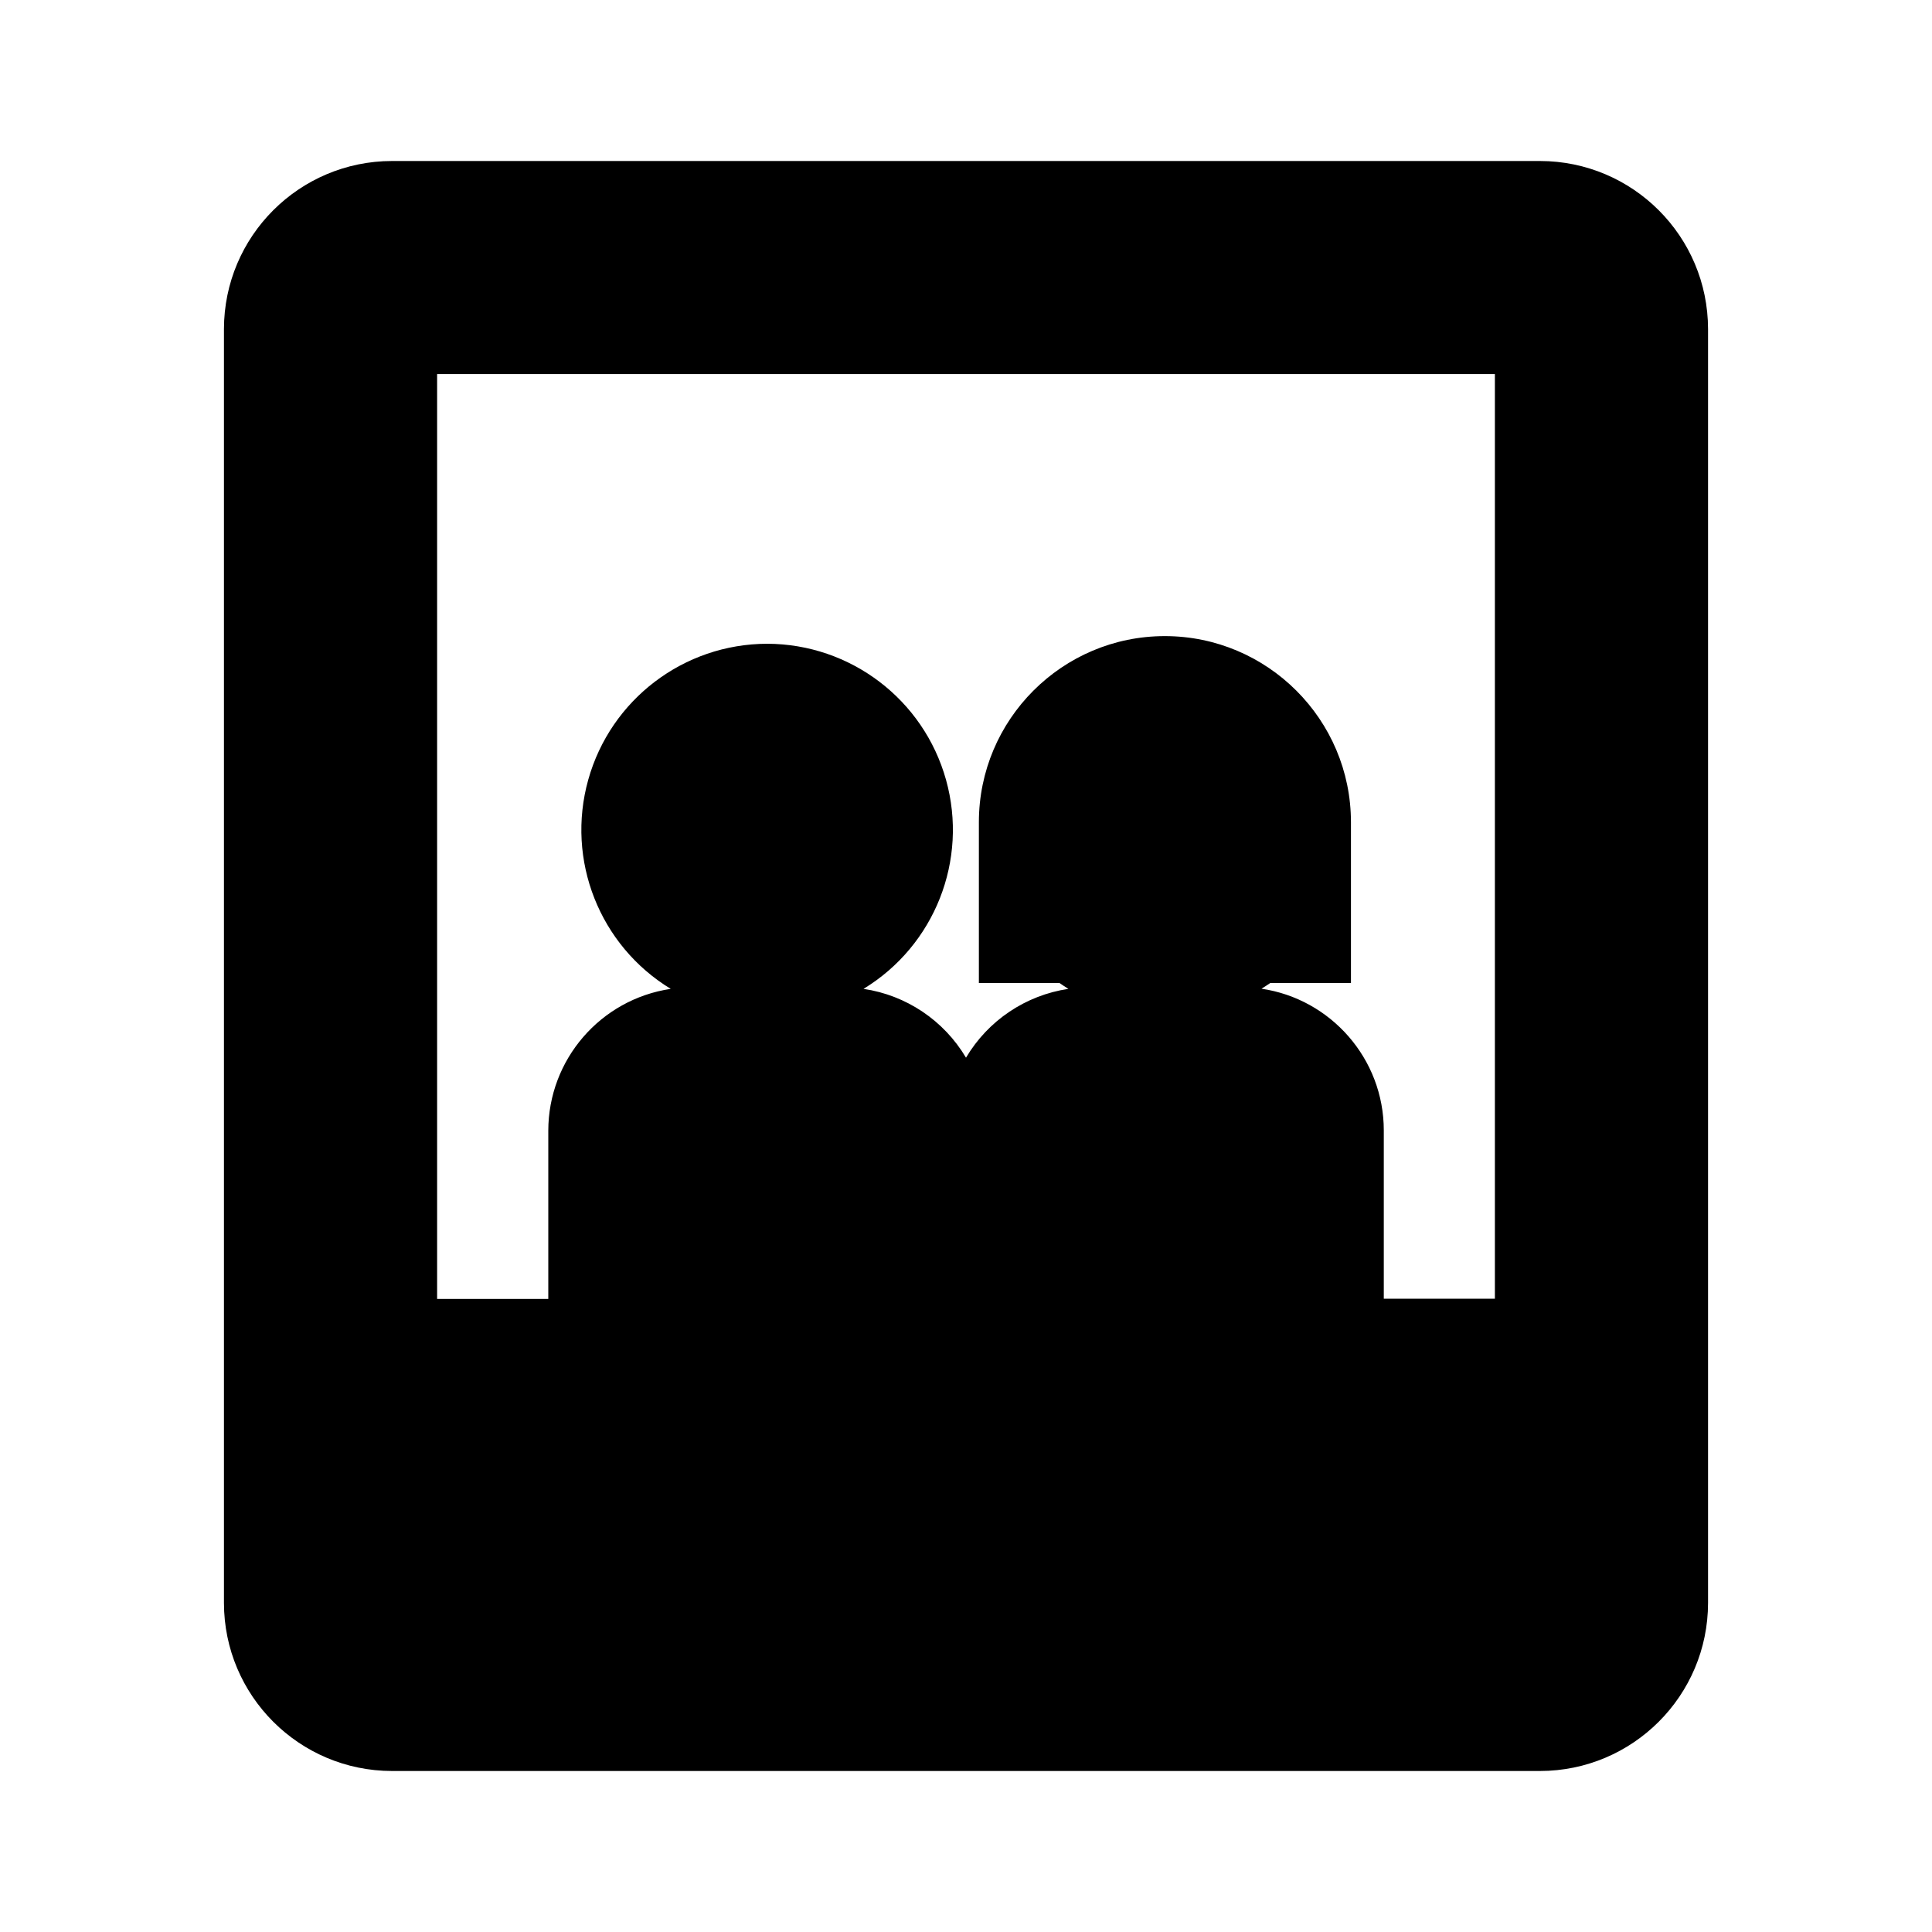
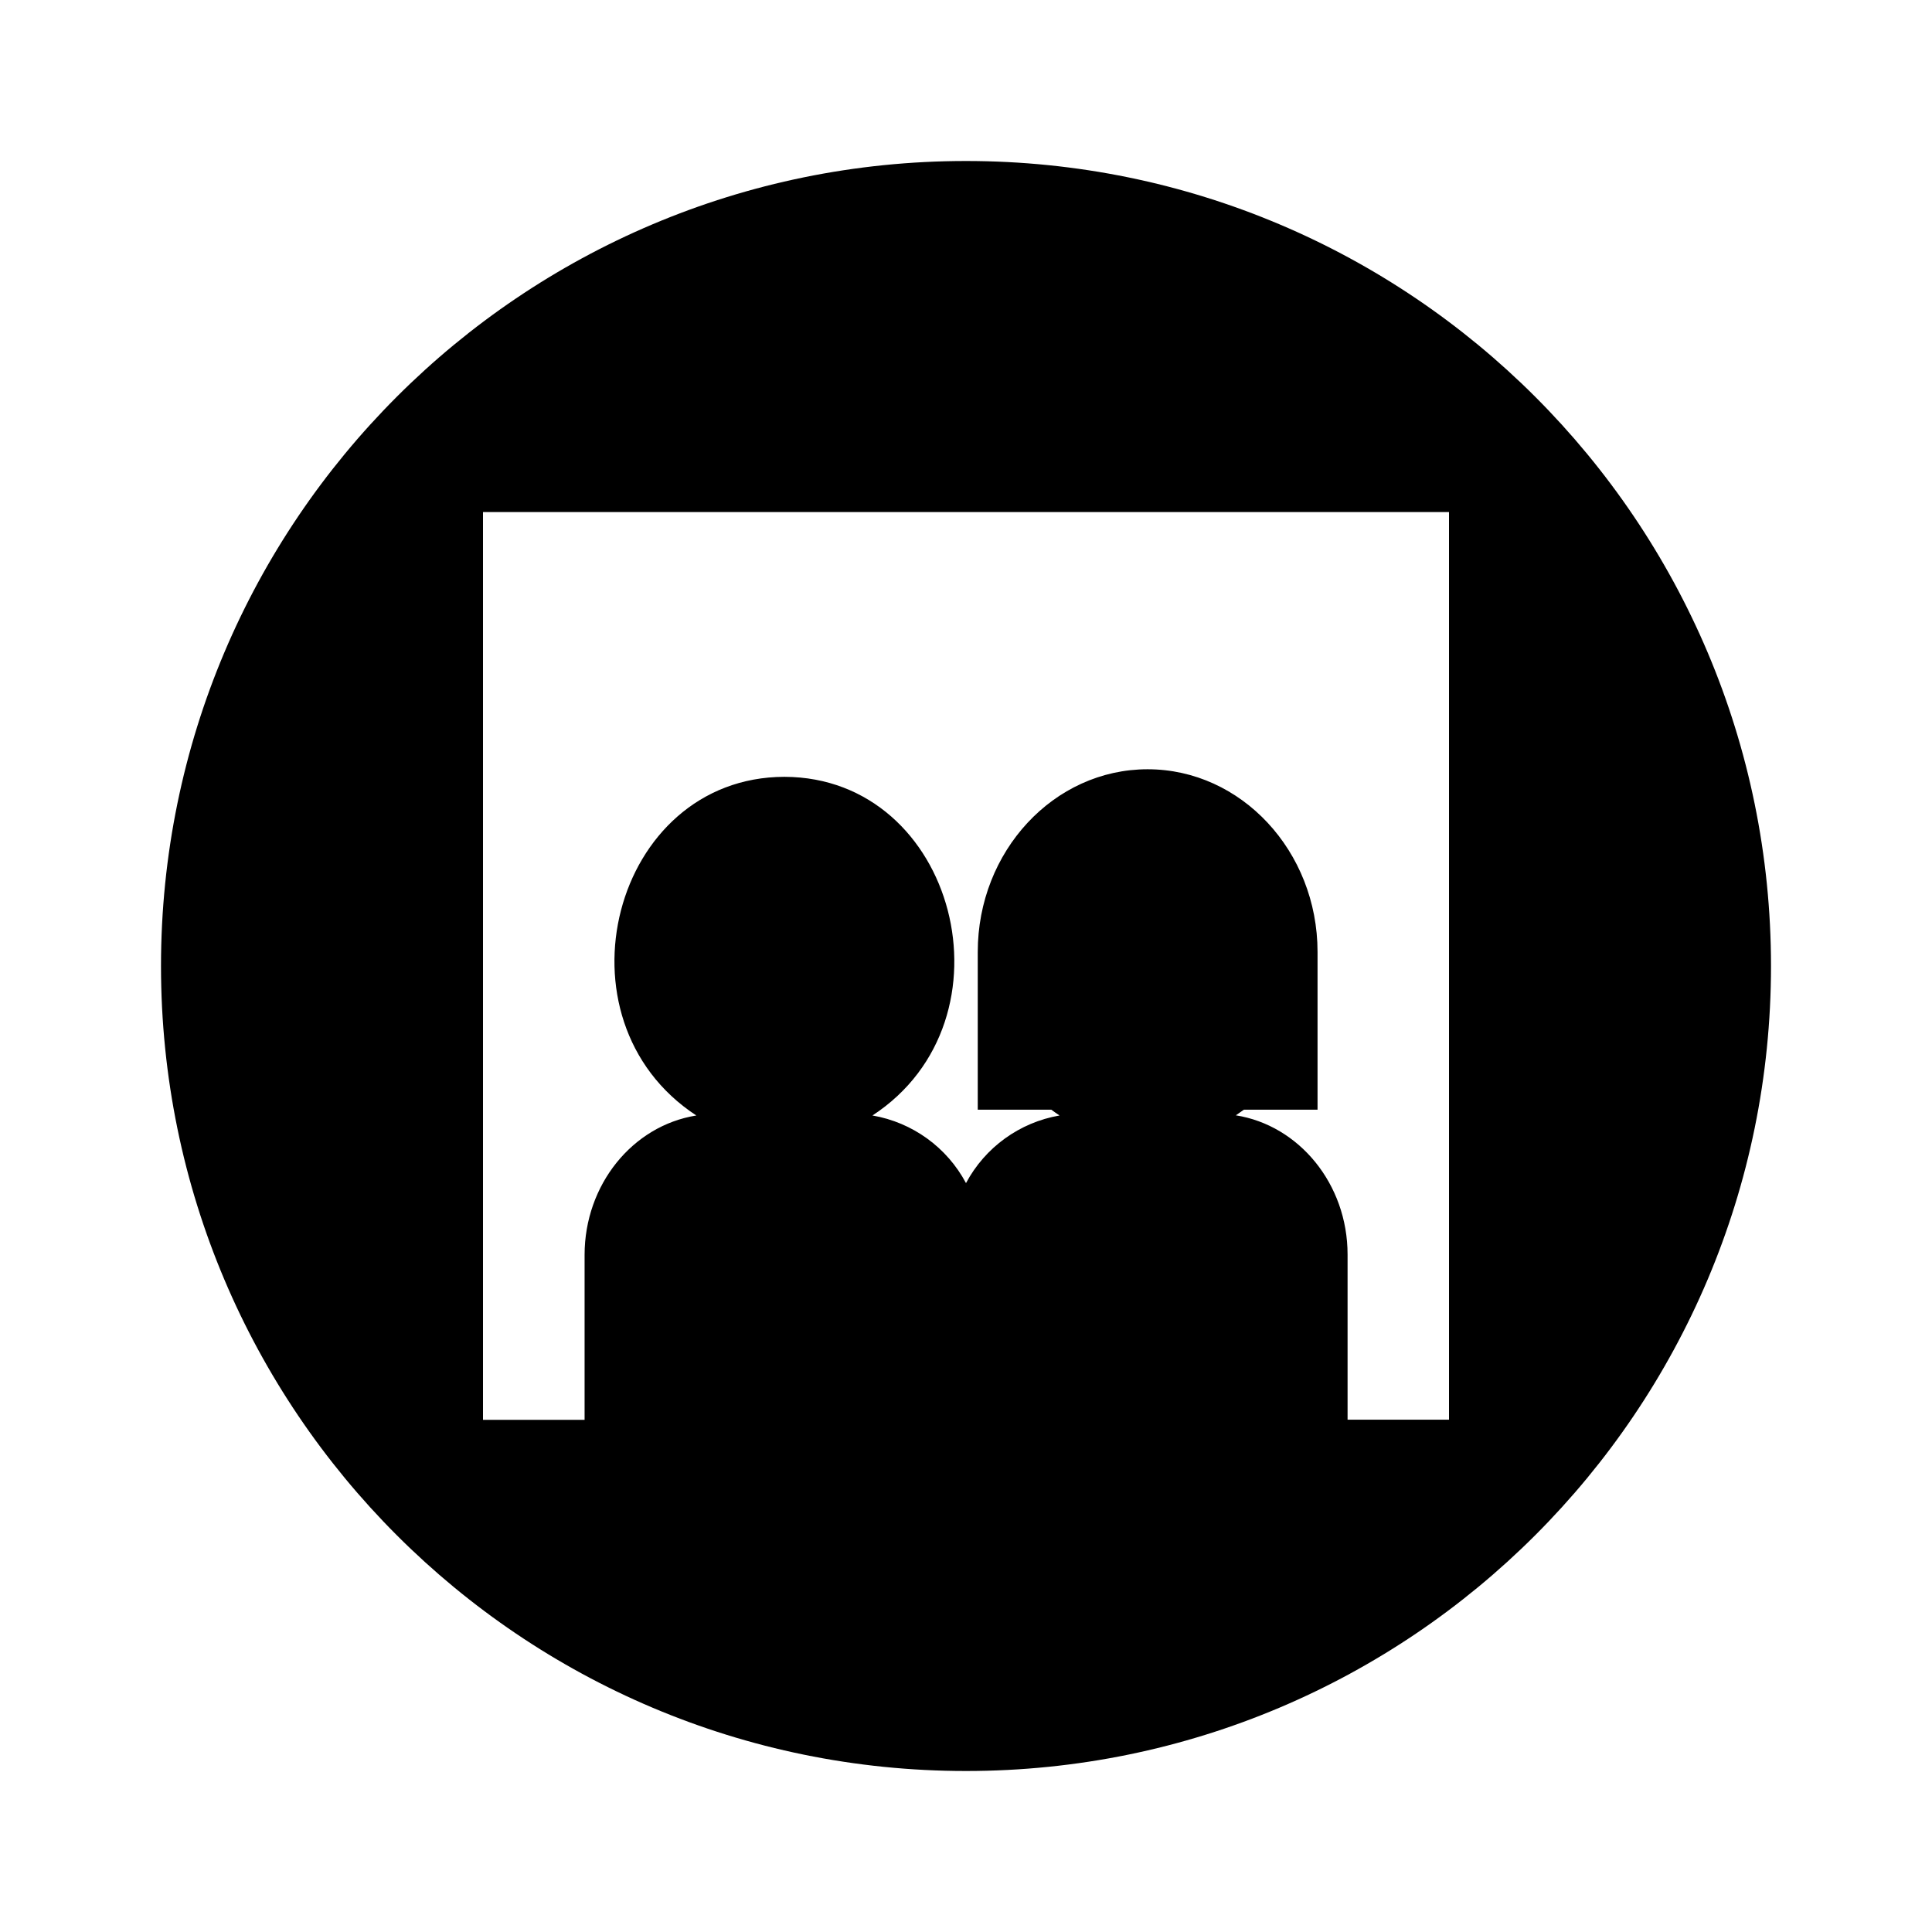
<svg xmlns="http://www.w3.org/2000/svg" viewBox="0 0 24 24">
-   <path d="M19.13 2H4.87a2.09 2.09 0 0 0-2.088 2.088v15.824A2.09 2.09 0 0 0 4.87 22h14.26a2.09 2.09 0 0 0 2.088-2.088V4.088A2.09 2.09 0 0 0 19.13 2zm-3.462 10.284c.038-.023.075-.048.112-.073h1.002v-1.997c0-1.275-1.037-2.312-2.312-2.312s-2.31 1.037-2.31 2.312v1.997h1.001c.037.025.073.05.111.073a1.784 1.784 0 0 0-1.272.855 1.784 1.784 0 0 0-1.273-.855A2.312 2.312 0 0 0 9.53 7.997a2.312 2.312 0 0 0-1.198 4.287 1.784 1.784 0 0 0-1.521 1.762v2.09H5.43V4.647h13.14v11.486h-1.38v-2.09c0-.893-.661-1.635-1.52-1.761z" />
+   <path d="M12 2A10 10 0 0 0 2 12a10 10 0 0 0 10 10 10 10 0 0 0 10-10A10 10 0 0 0 12 2zM6 6.361h12v11.275h-1.26v-2.052c0-.877-.604-1.605-1.388-1.729l.1-.07h.915v-1.96c0-1.25-.947-2.269-2.111-2.269-1.165 0-2.11 1.018-2.11 2.27v1.959h.914c.034.024.067.05.102.072a1.632 1.632 0 0 0-1.162.84 1.63 1.63 0 0 0-1.162-.84c1.821-1.191 1.038-4.202-1.094-4.207-2.133.004-2.915 3.015-1.094 4.207-.797.128-1.387.864-1.388 1.73v2.051H6V6.361z" />
</svg>
